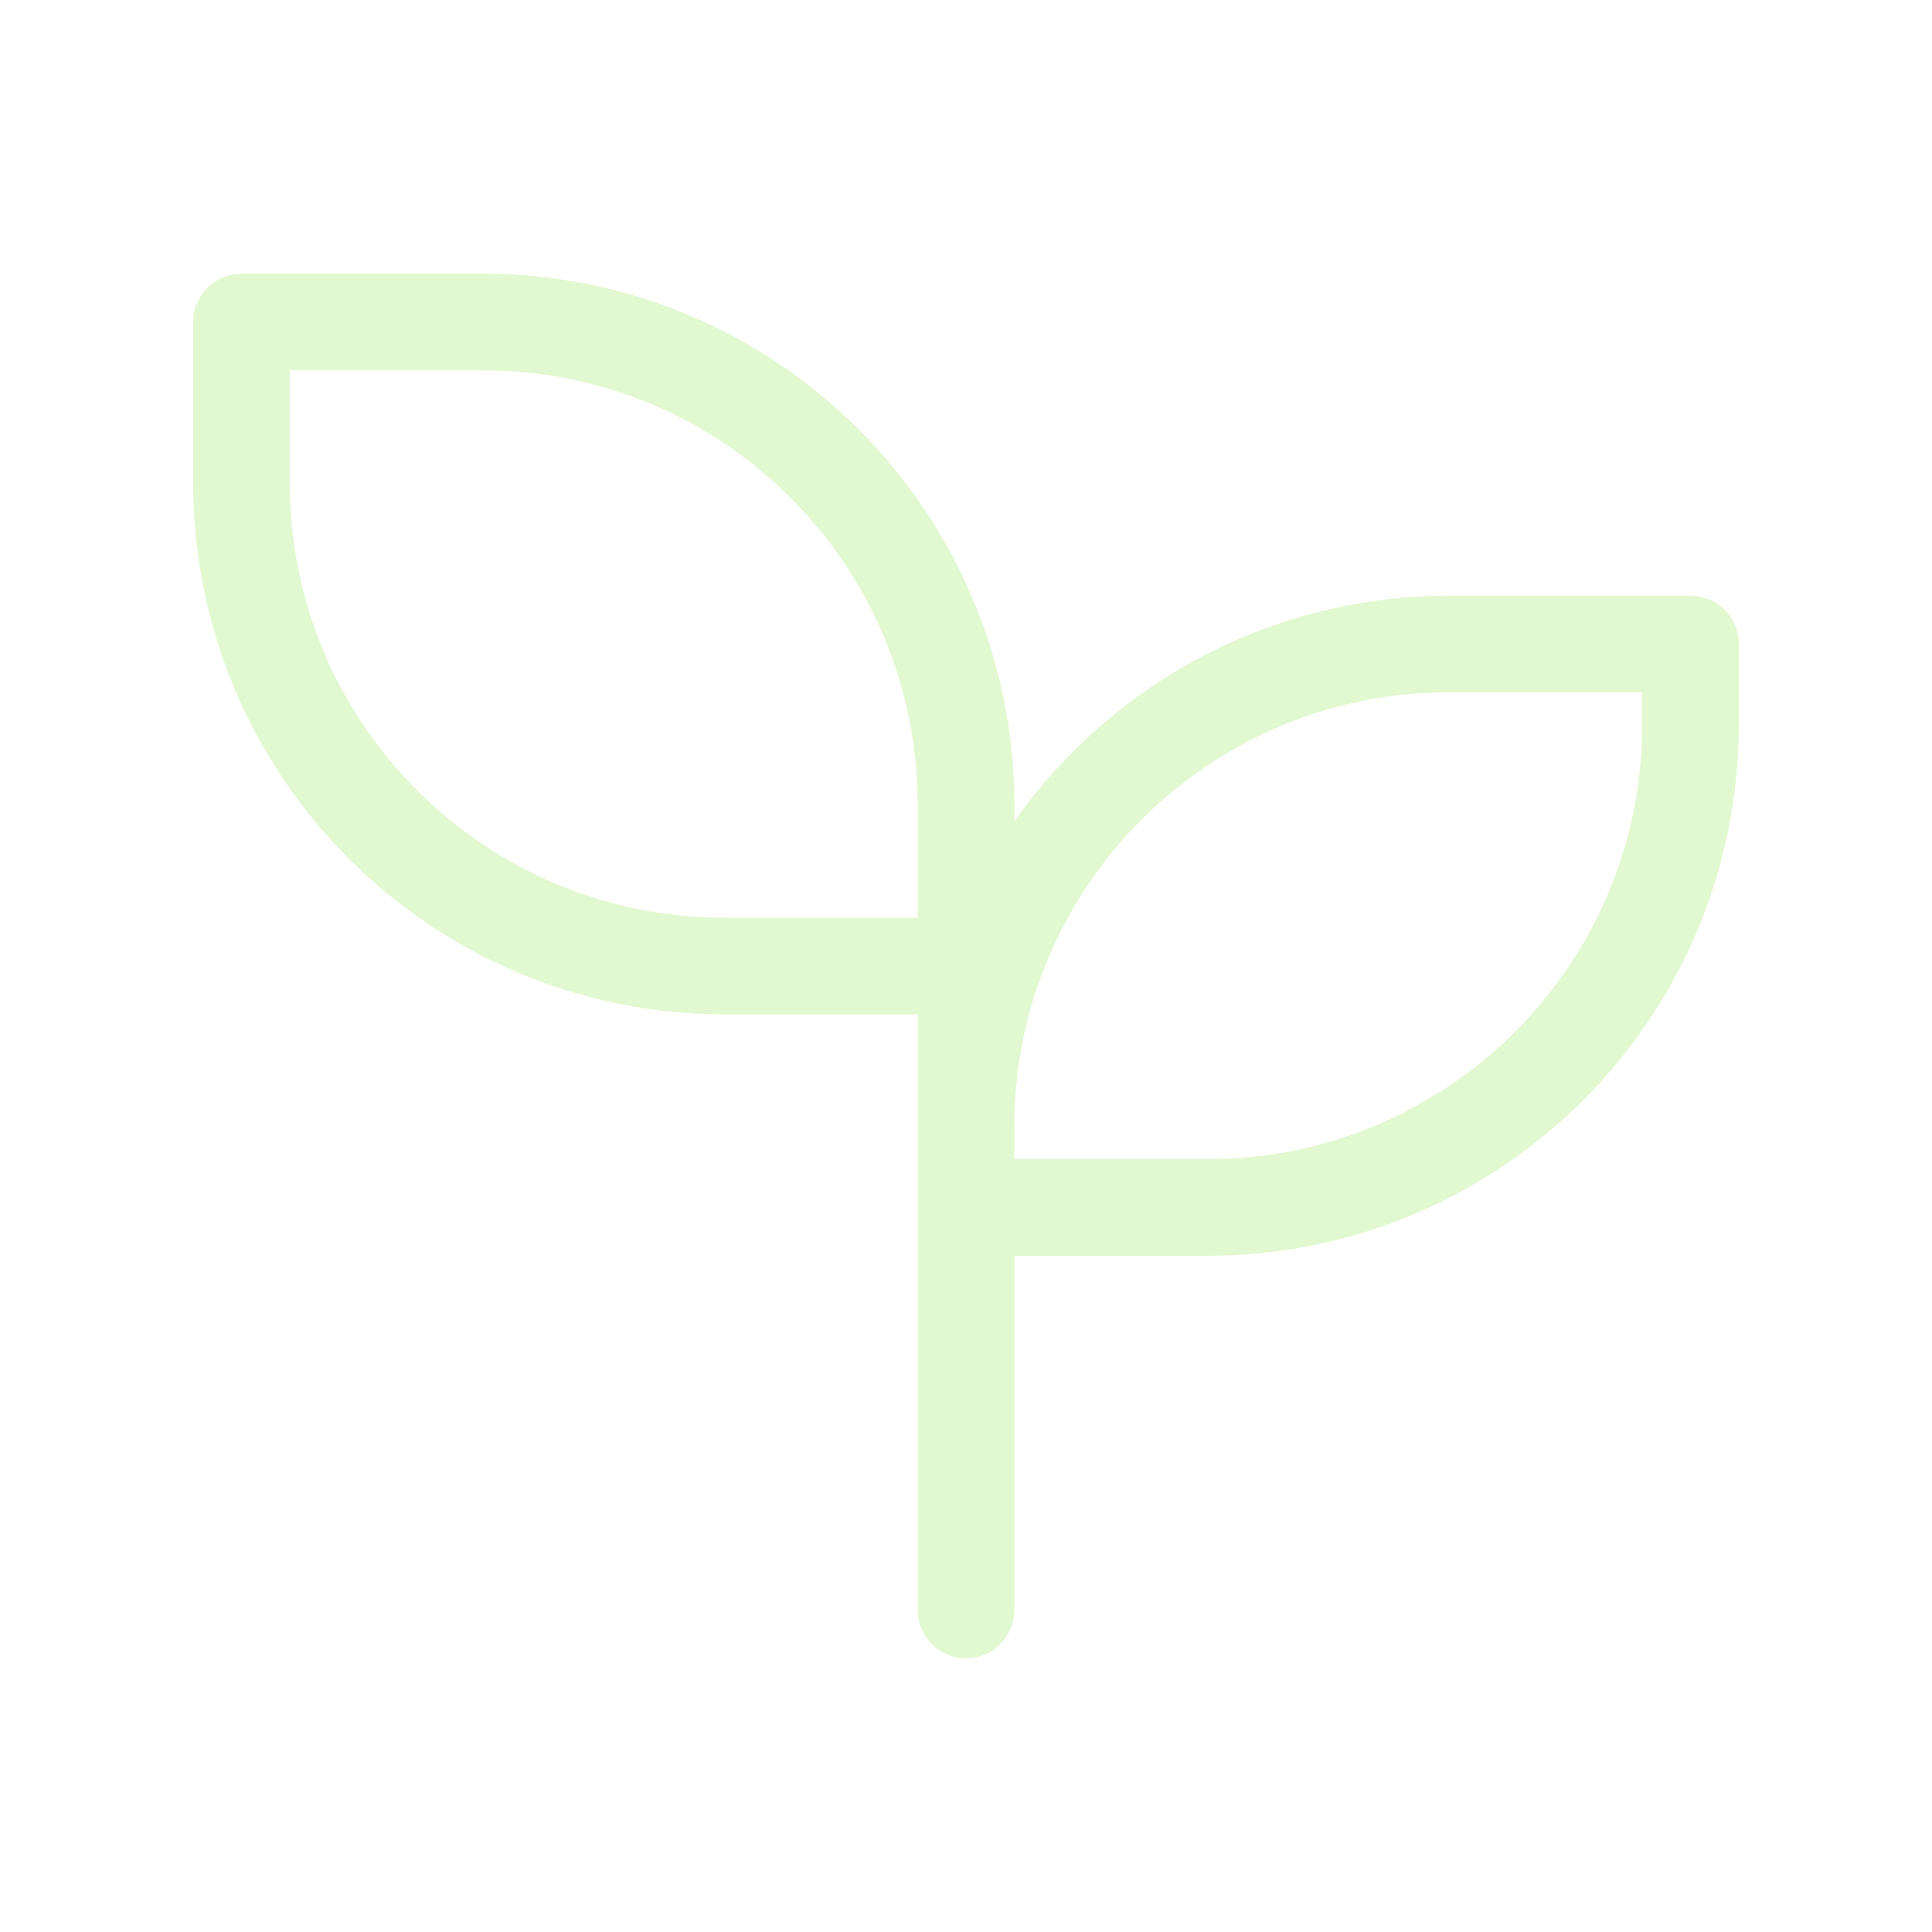
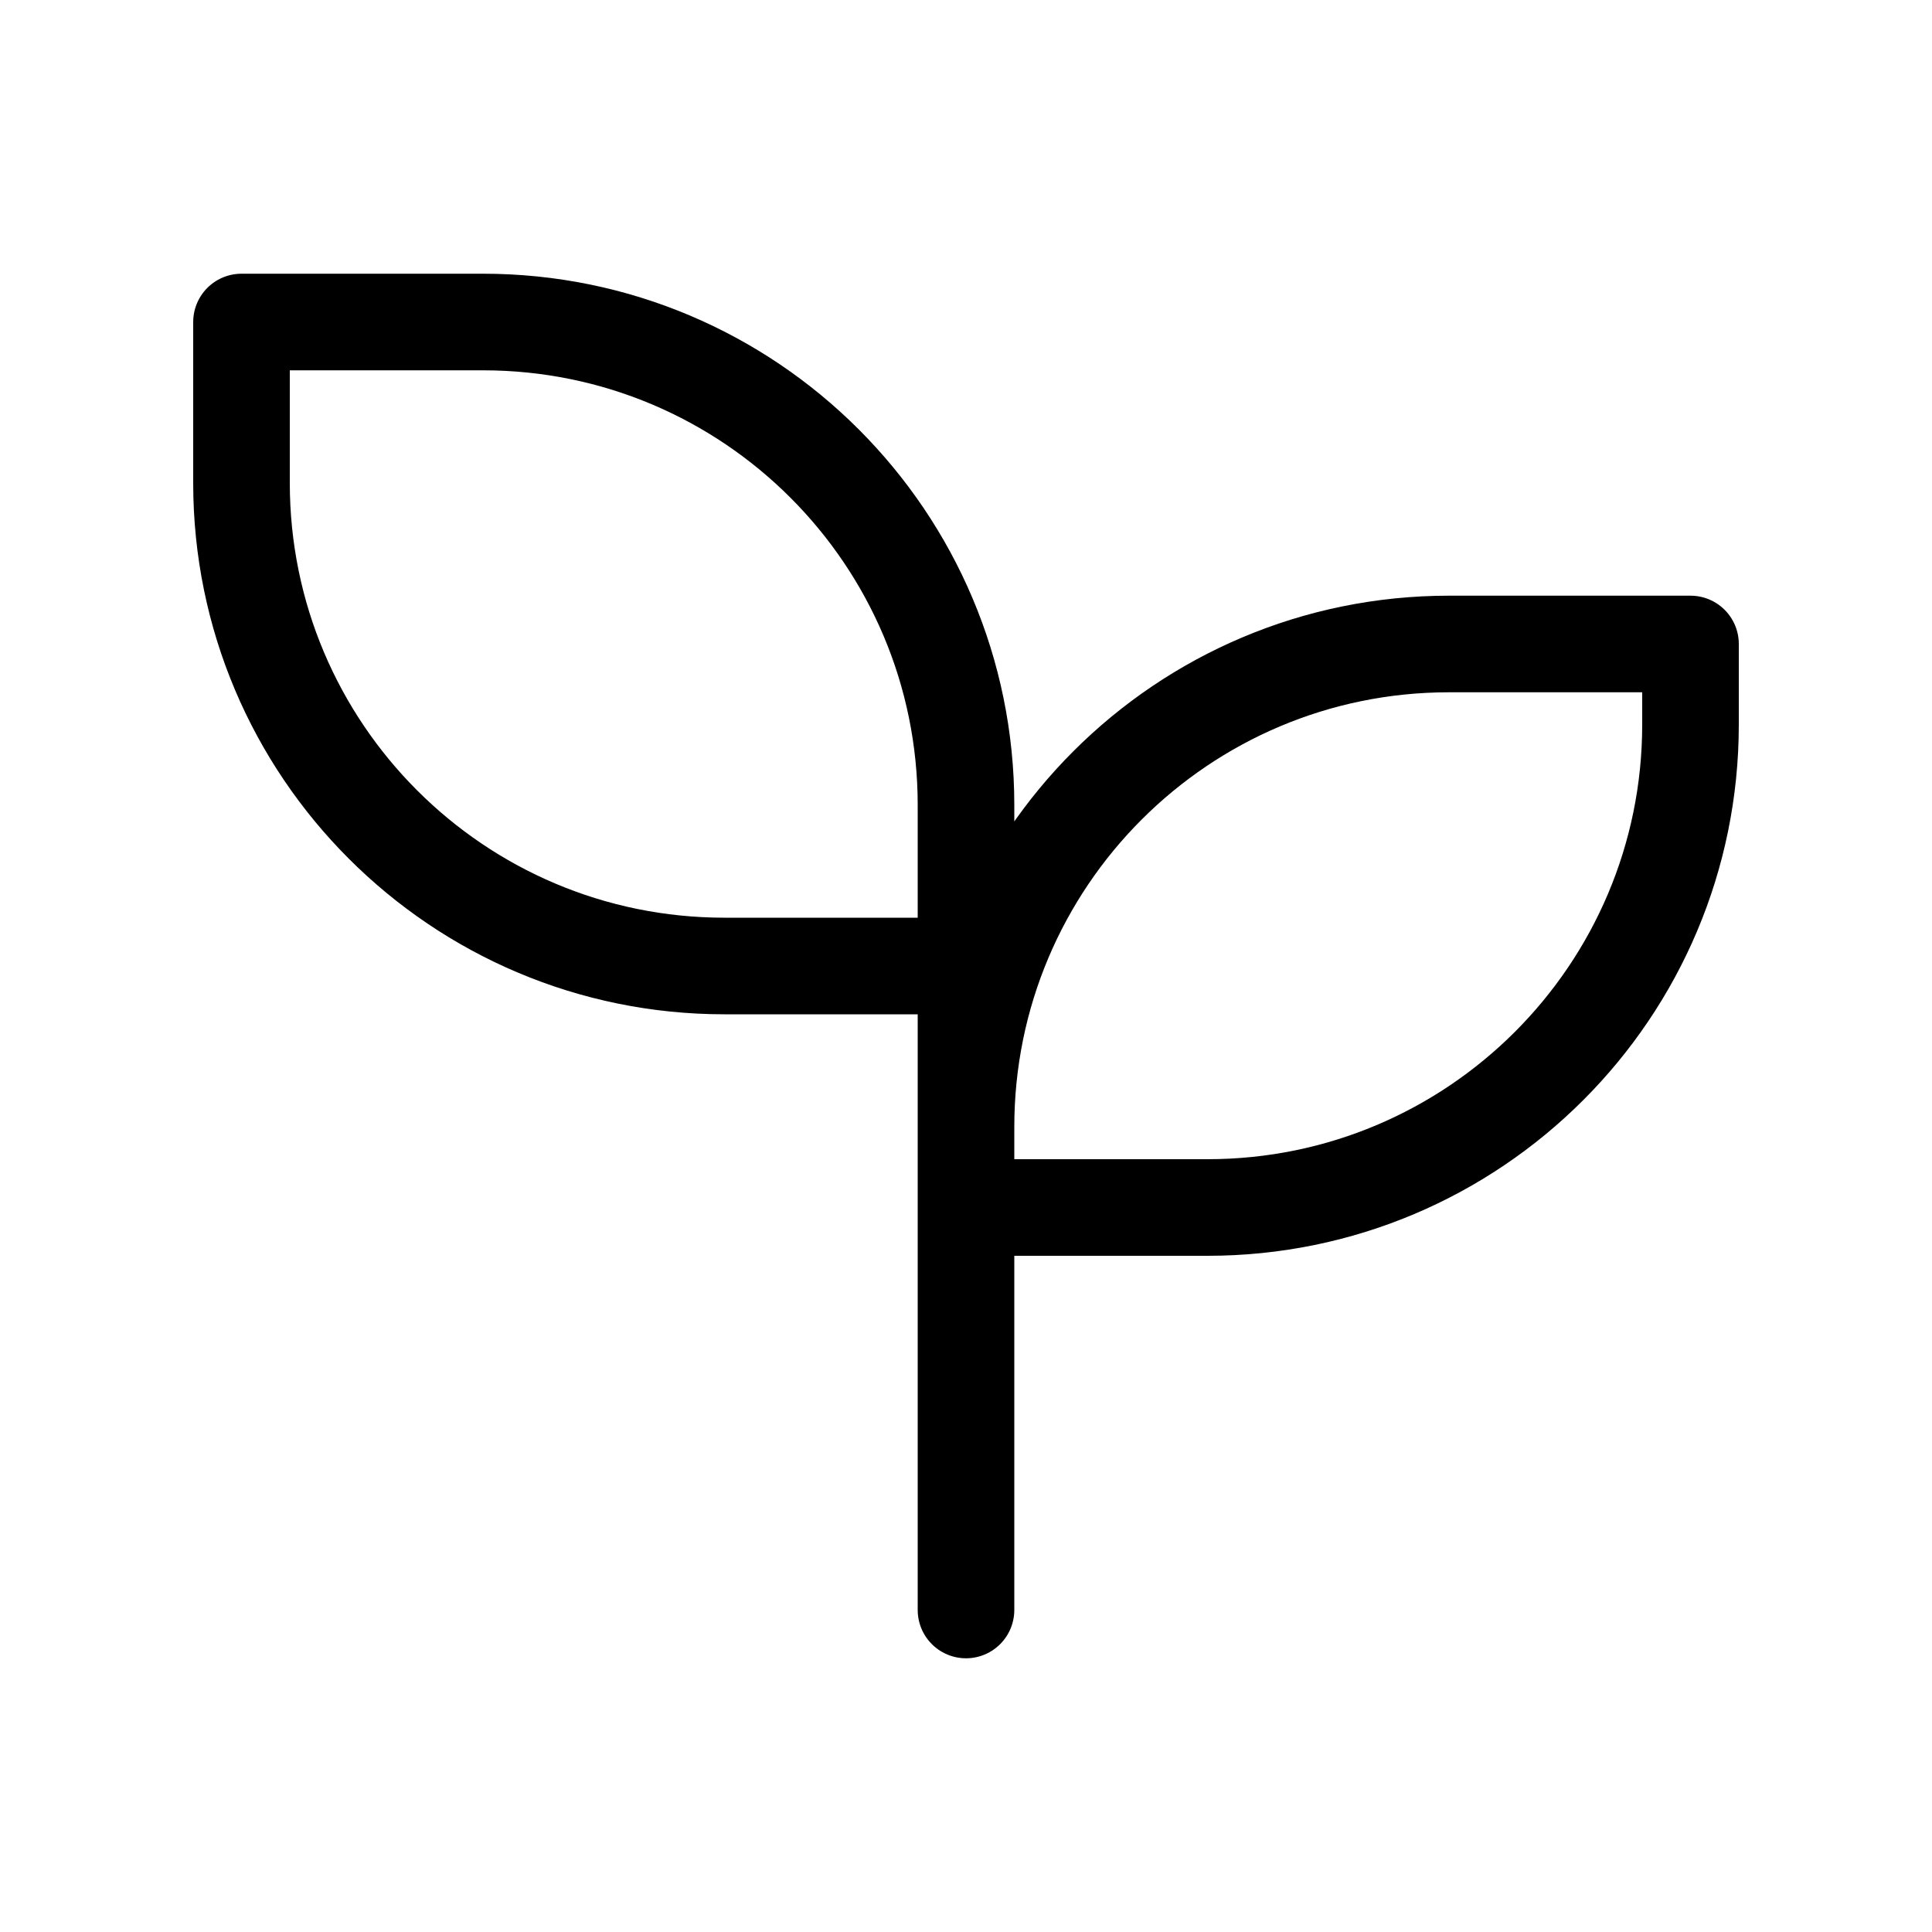
<svg xmlns="http://www.w3.org/2000/svg" width="40" height="40" fill="none">
-   <path stroke="#e2f8d0" stroke-linecap="round" stroke-linejoin="round" stroke-width="2" d="M20 20h-5A10 10 0 0 1 5 10V6.667h5a10 10 0 0 1 10 10v16.666m0-10a10 10 0 0 1 10-10h5V15a10 10 0 0 1-10 10h-5" />
+   <path stroke="currentColor" stroke-linecap="round" stroke-linejoin="round" stroke-width="2" d="M20 20h-5A10 10 0 0 1 5 10V6.667h5a10 10 0 0 1 10 10v16.666m0-10a10 10 0 0 1 10-10h5V15a10 10 0 0 1-10 10h-5" />
</svg>
